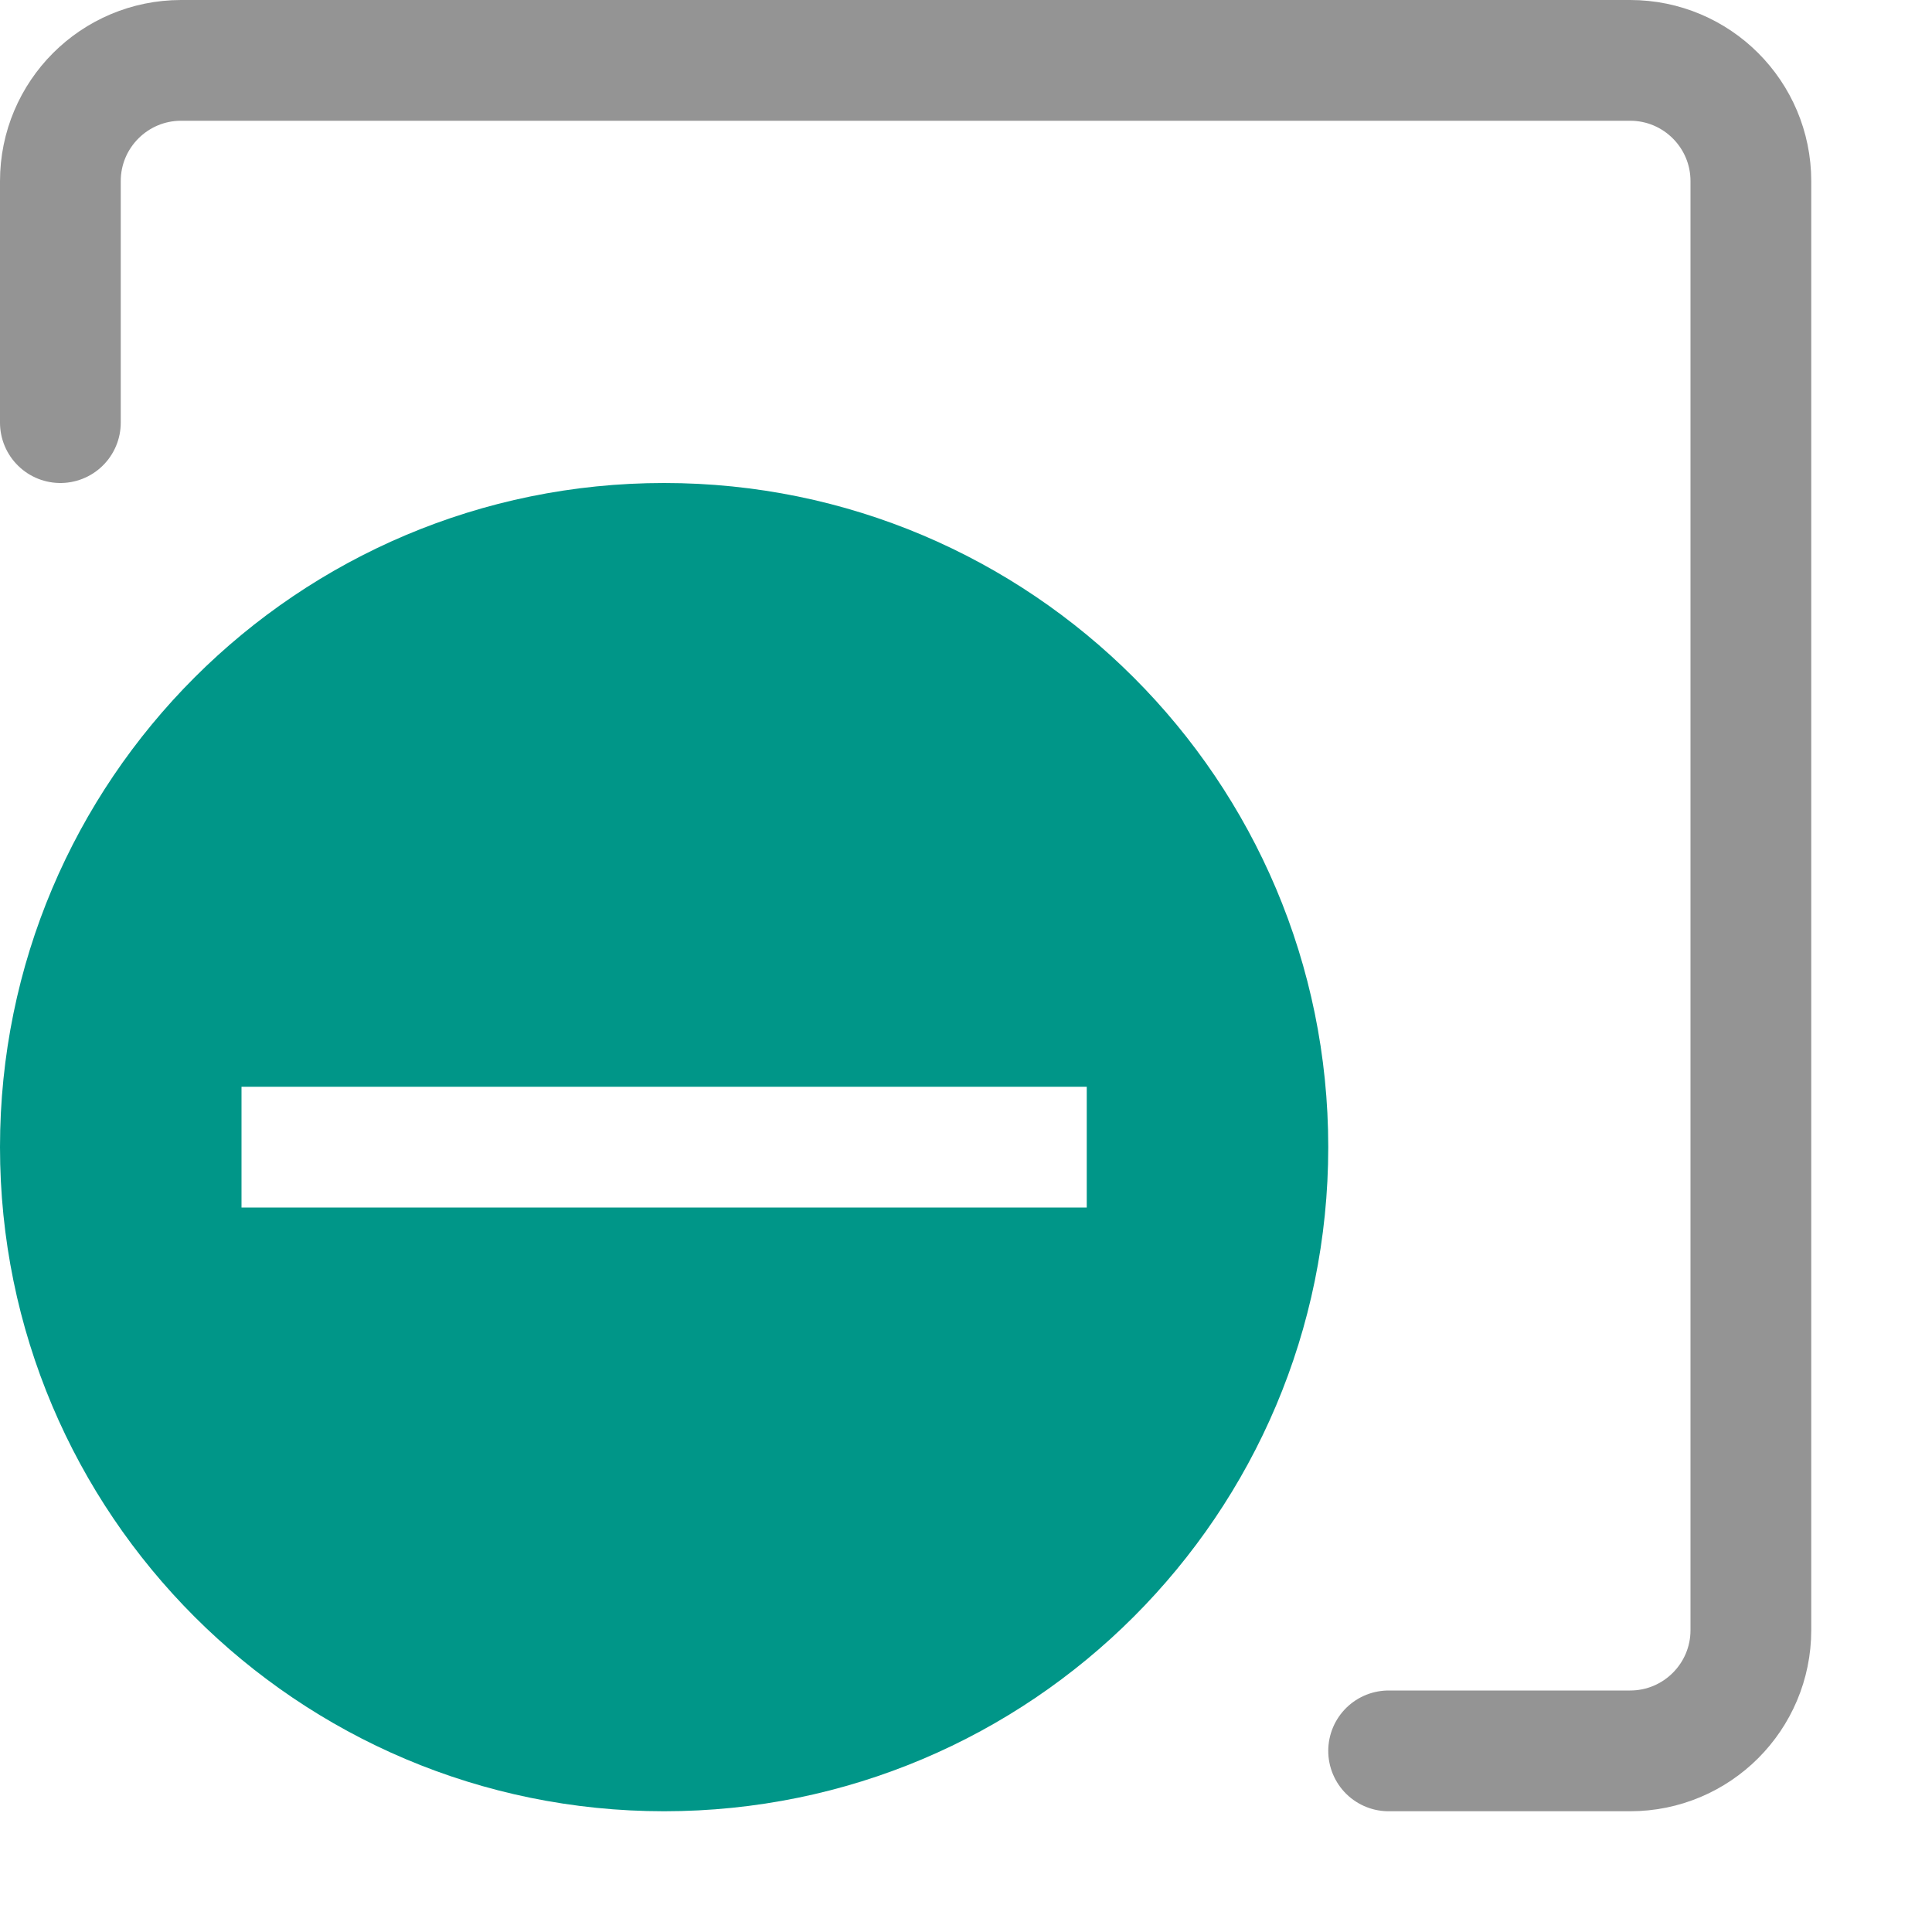
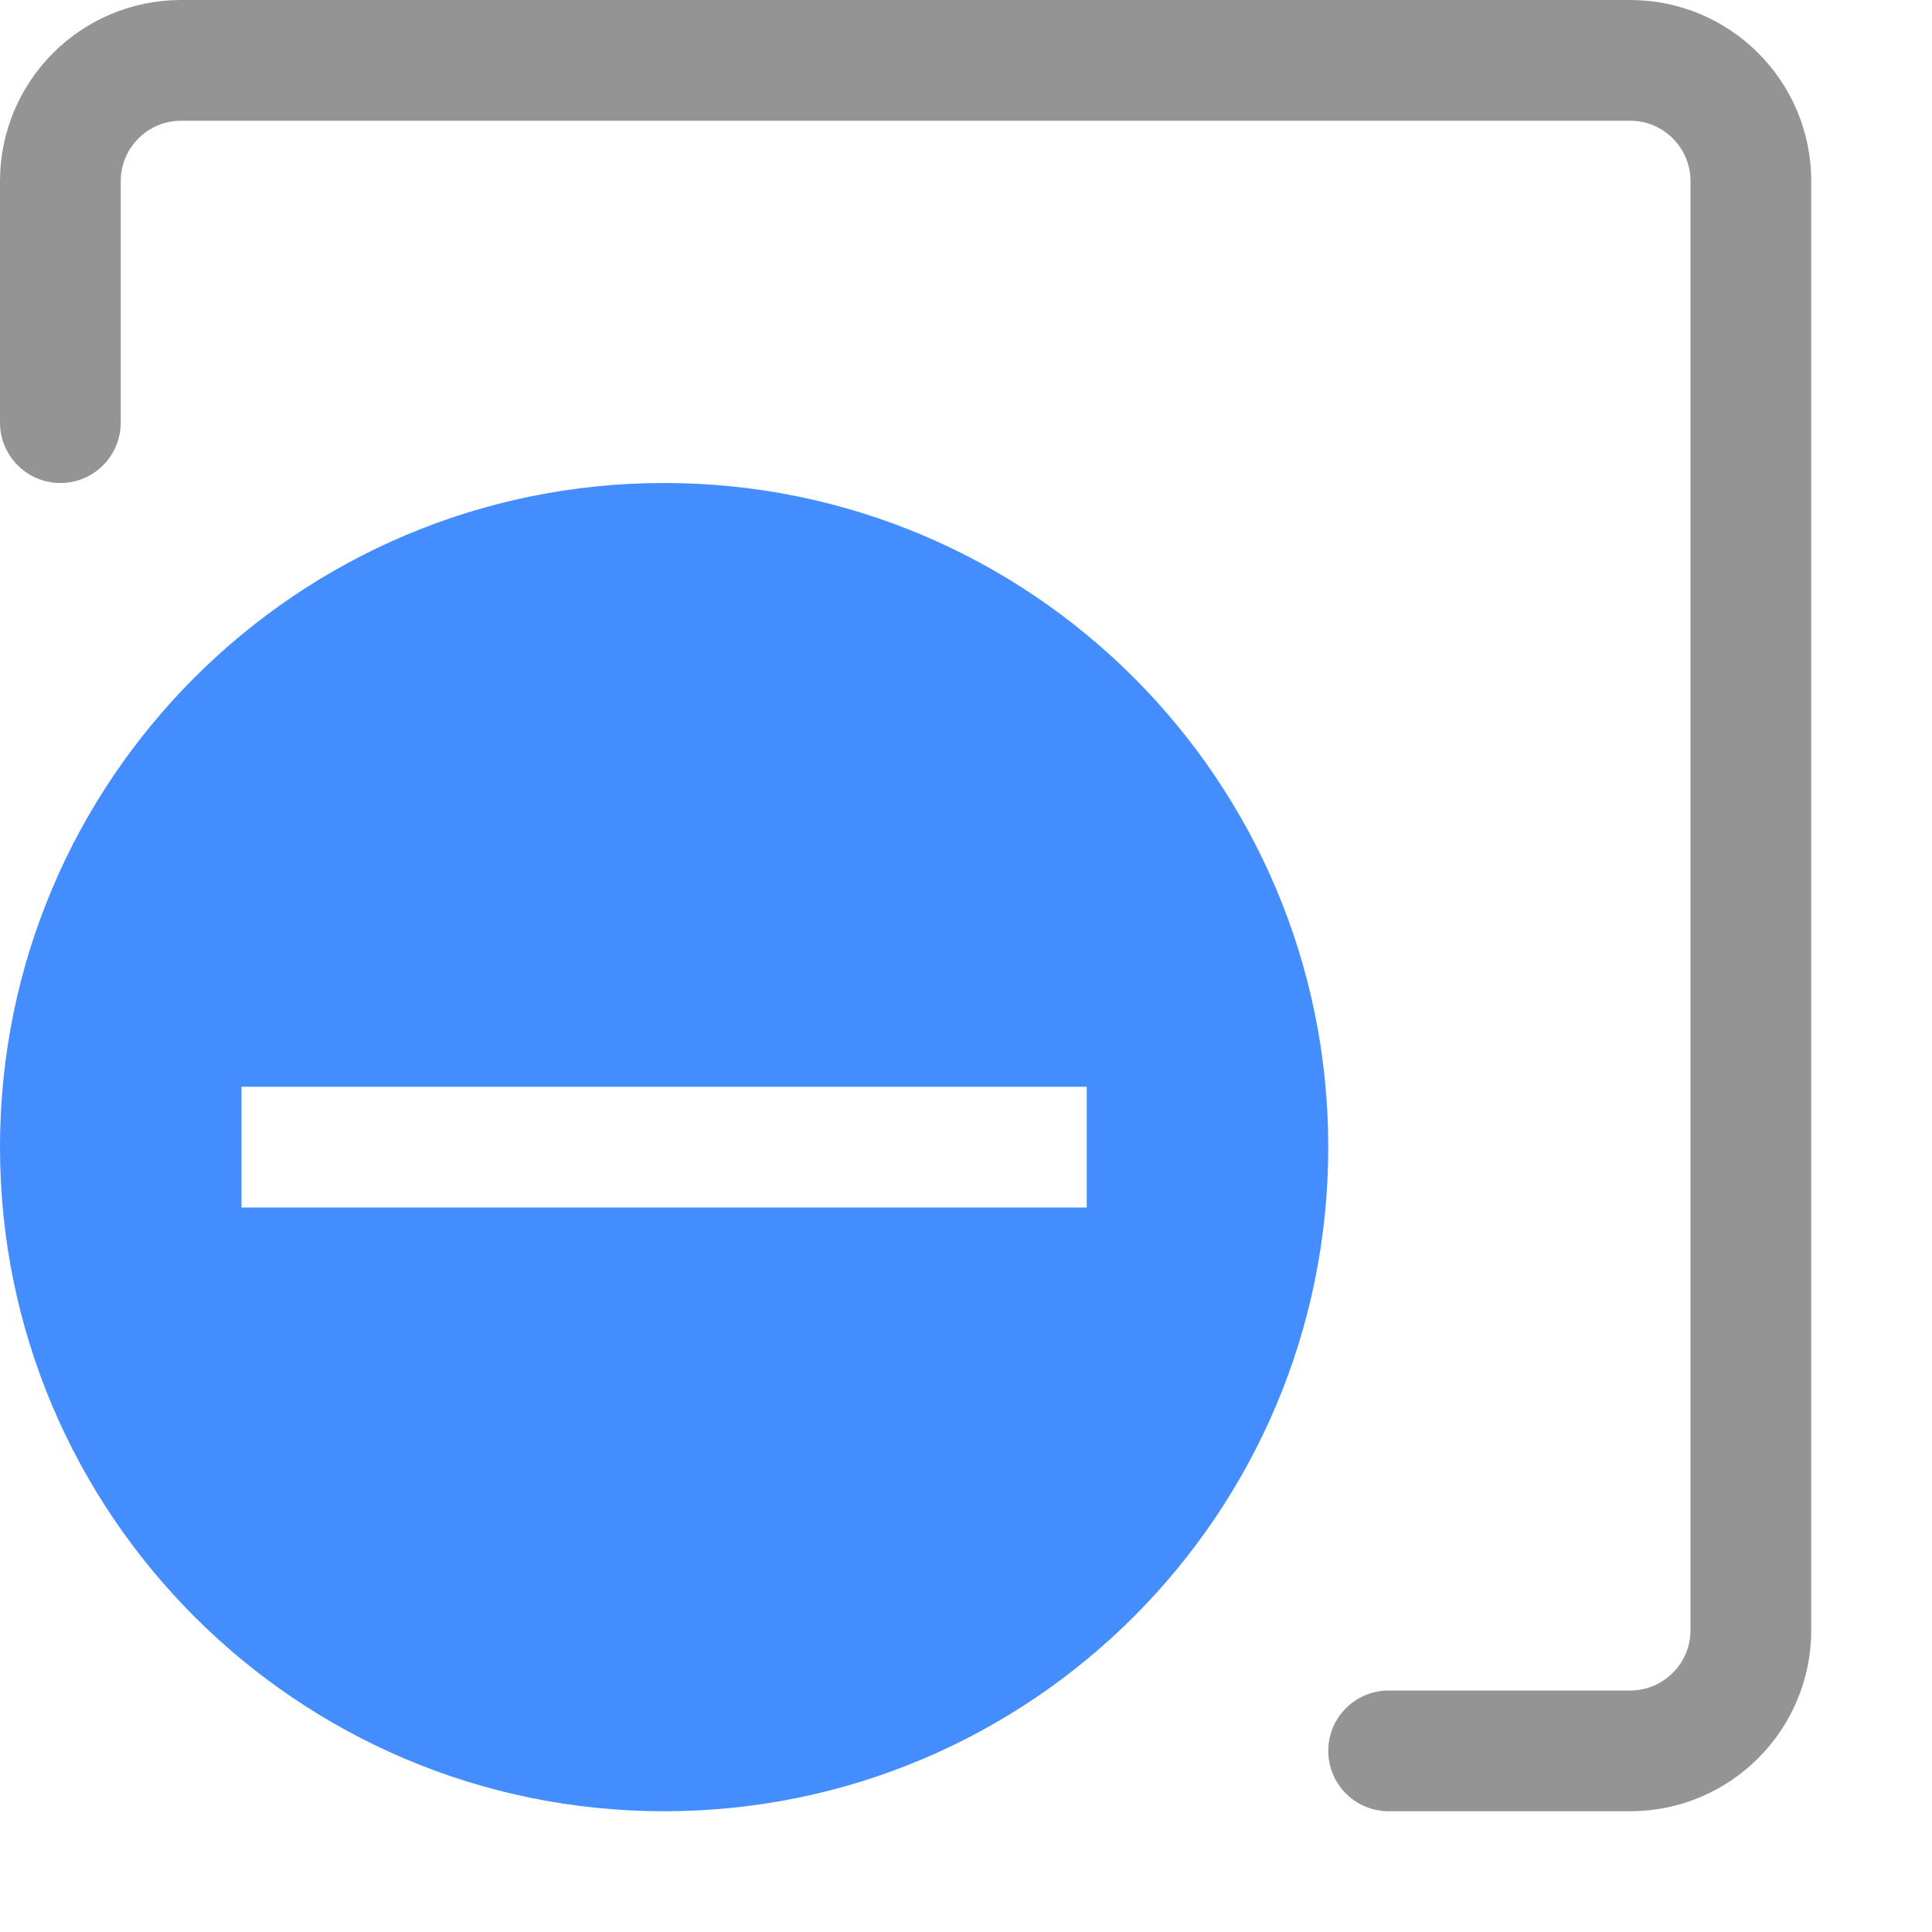
<svg xmlns="http://www.w3.org/2000/svg" width="16" height="16" viewBox="0 0 16 16">
  <path d="M.5,3.5v-2a1,1,0,0,1,1-1h12a1,1,0,0,1,1,1v12a1,1,0,0,1-1,1h-2" style="fill:none;stroke:#949494;stroke-linecap:round;stroke-linejoin:round" />
-   <path d="M5.5,4h0A5.5,5.5,0,0,0,0,9.5H0A5.5,5.5,0,0,0,5.5,15h0A5.5,5.5,0,0,0,11,9.5h0A5.5,5.5,0,0,0,5.5,4ZM9,10H2V9H9Z" style="fill:#009688" />
+   <path d="M5.5,4h0A5.5,5.5,0,0,0,0,9.5H0A5.5,5.5,0,0,0,5.5,15h0A5.5,5.5,0,0,0,11,9.5h0A5.5,5.5,0,0,0,5.5,4ZM9,10H2V9H9Z" style="fill:#438DFF" />
</svg>
